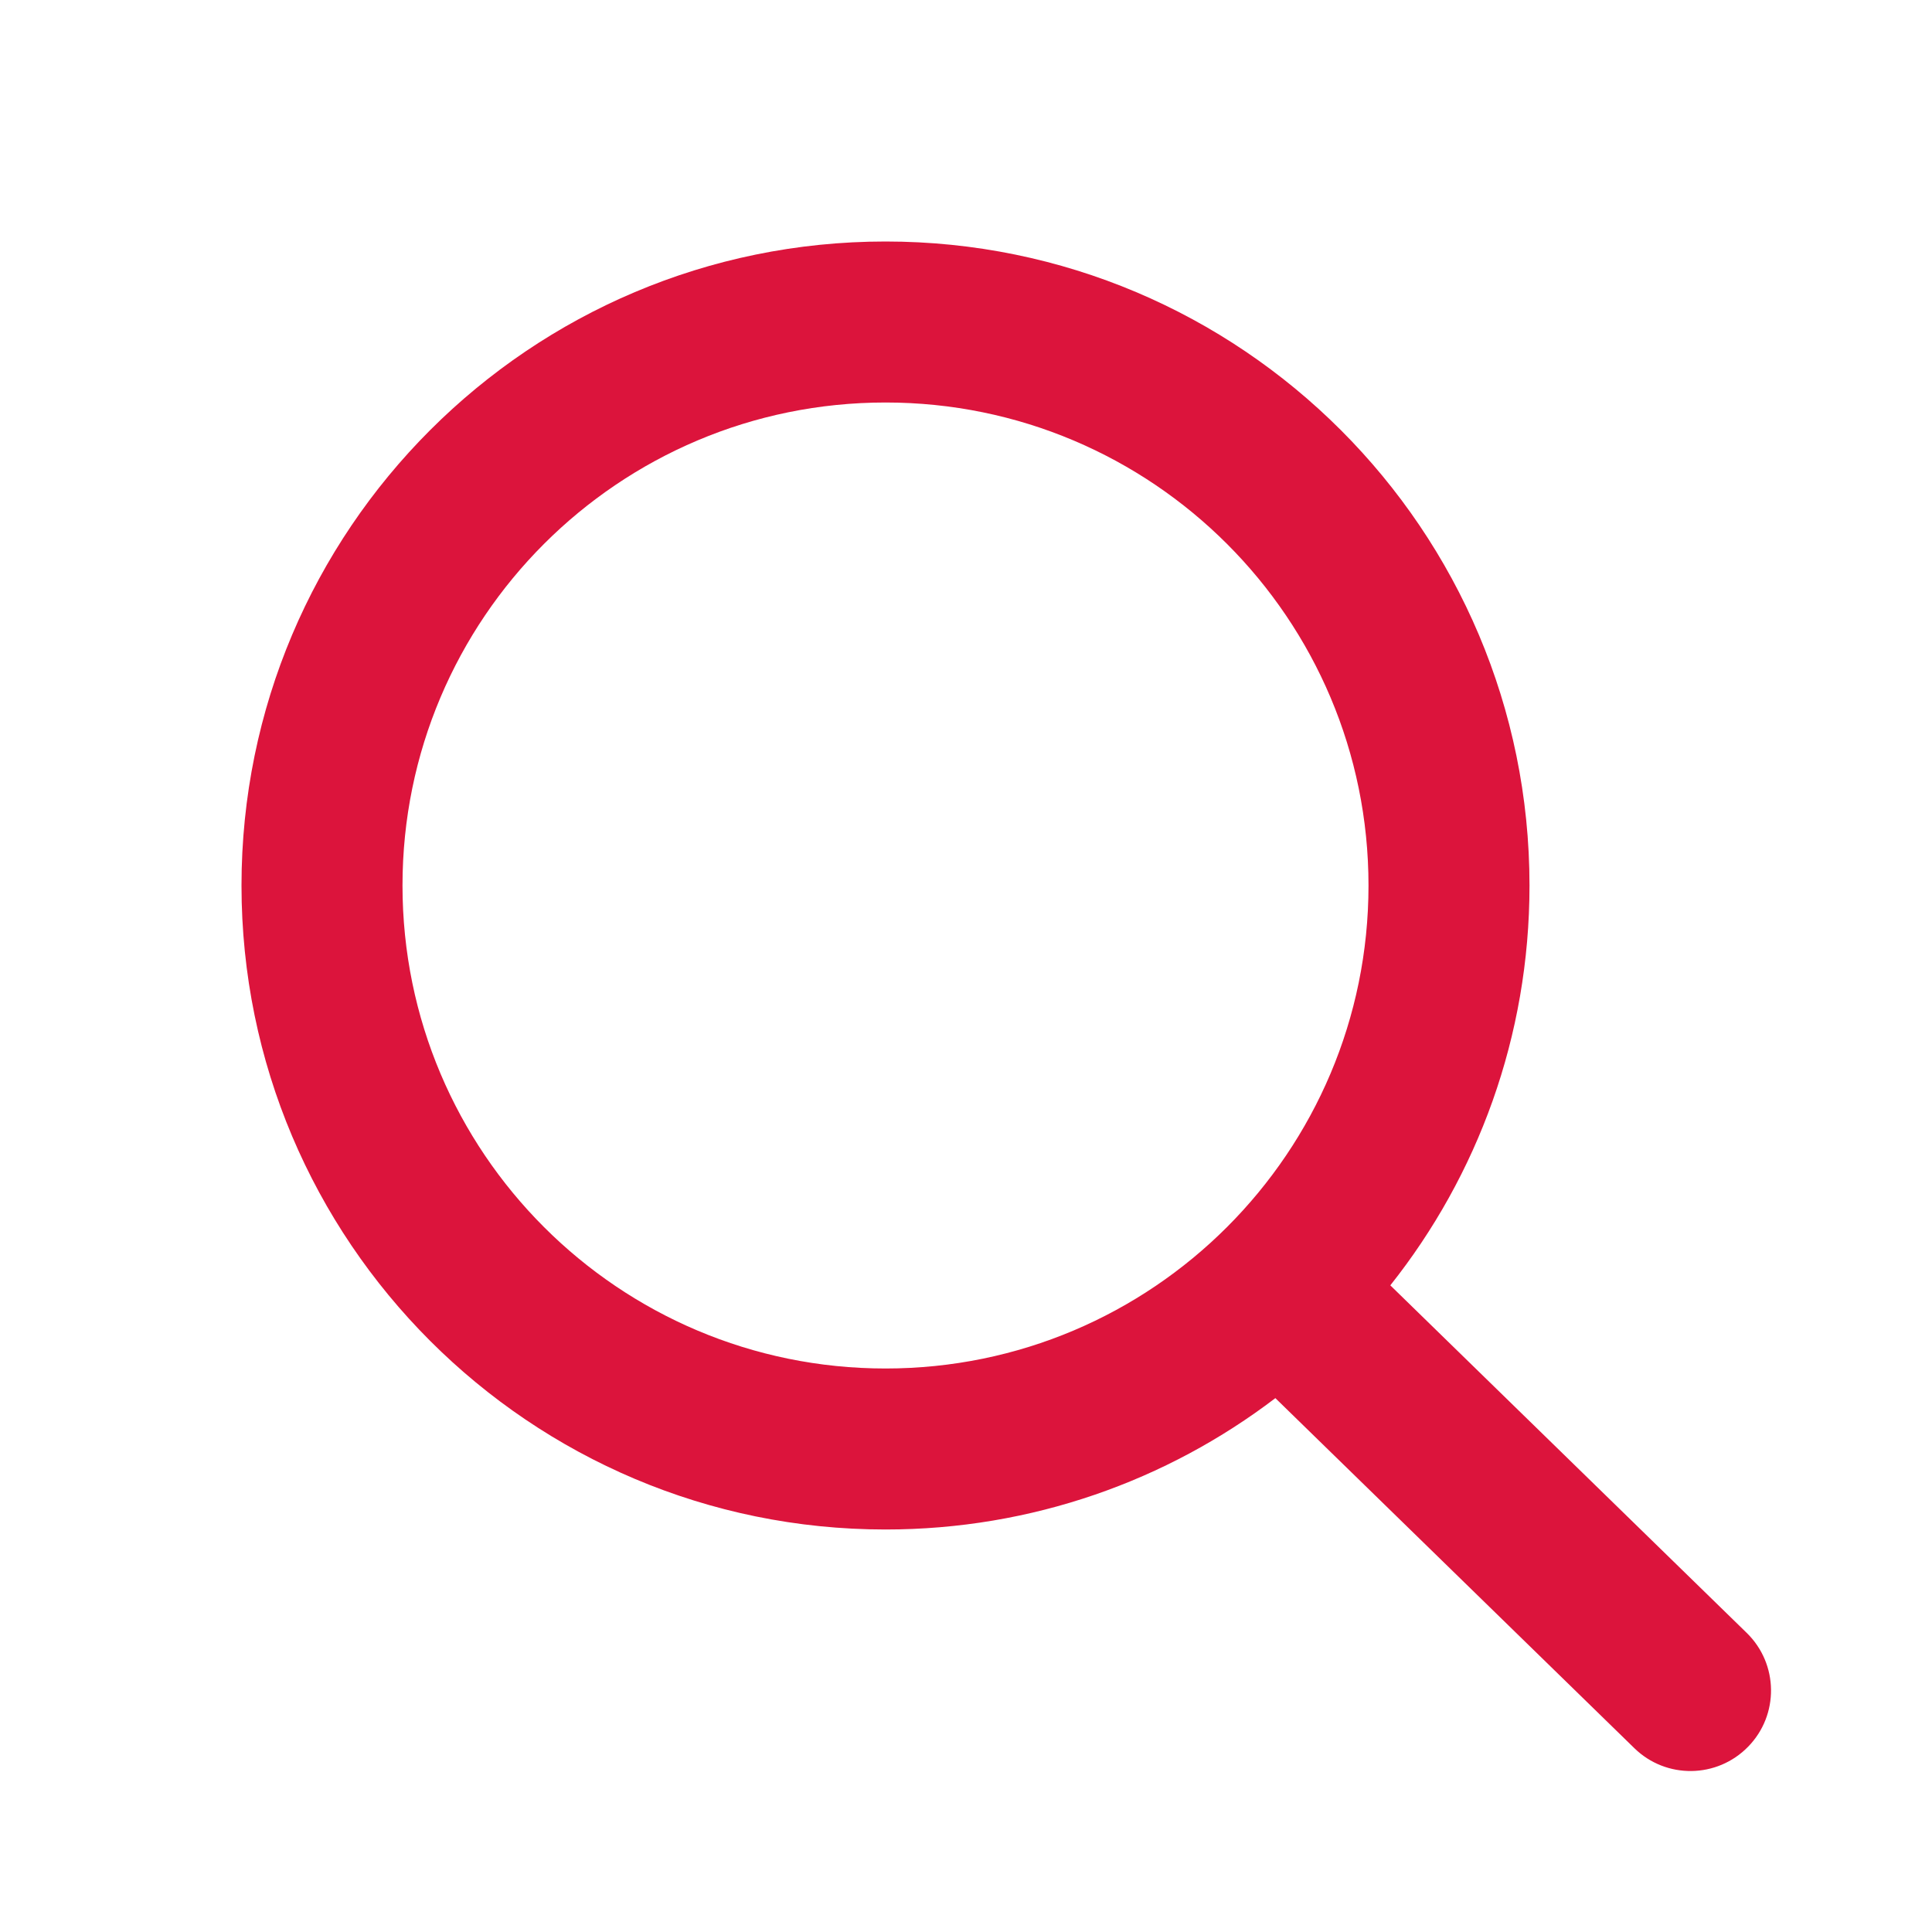
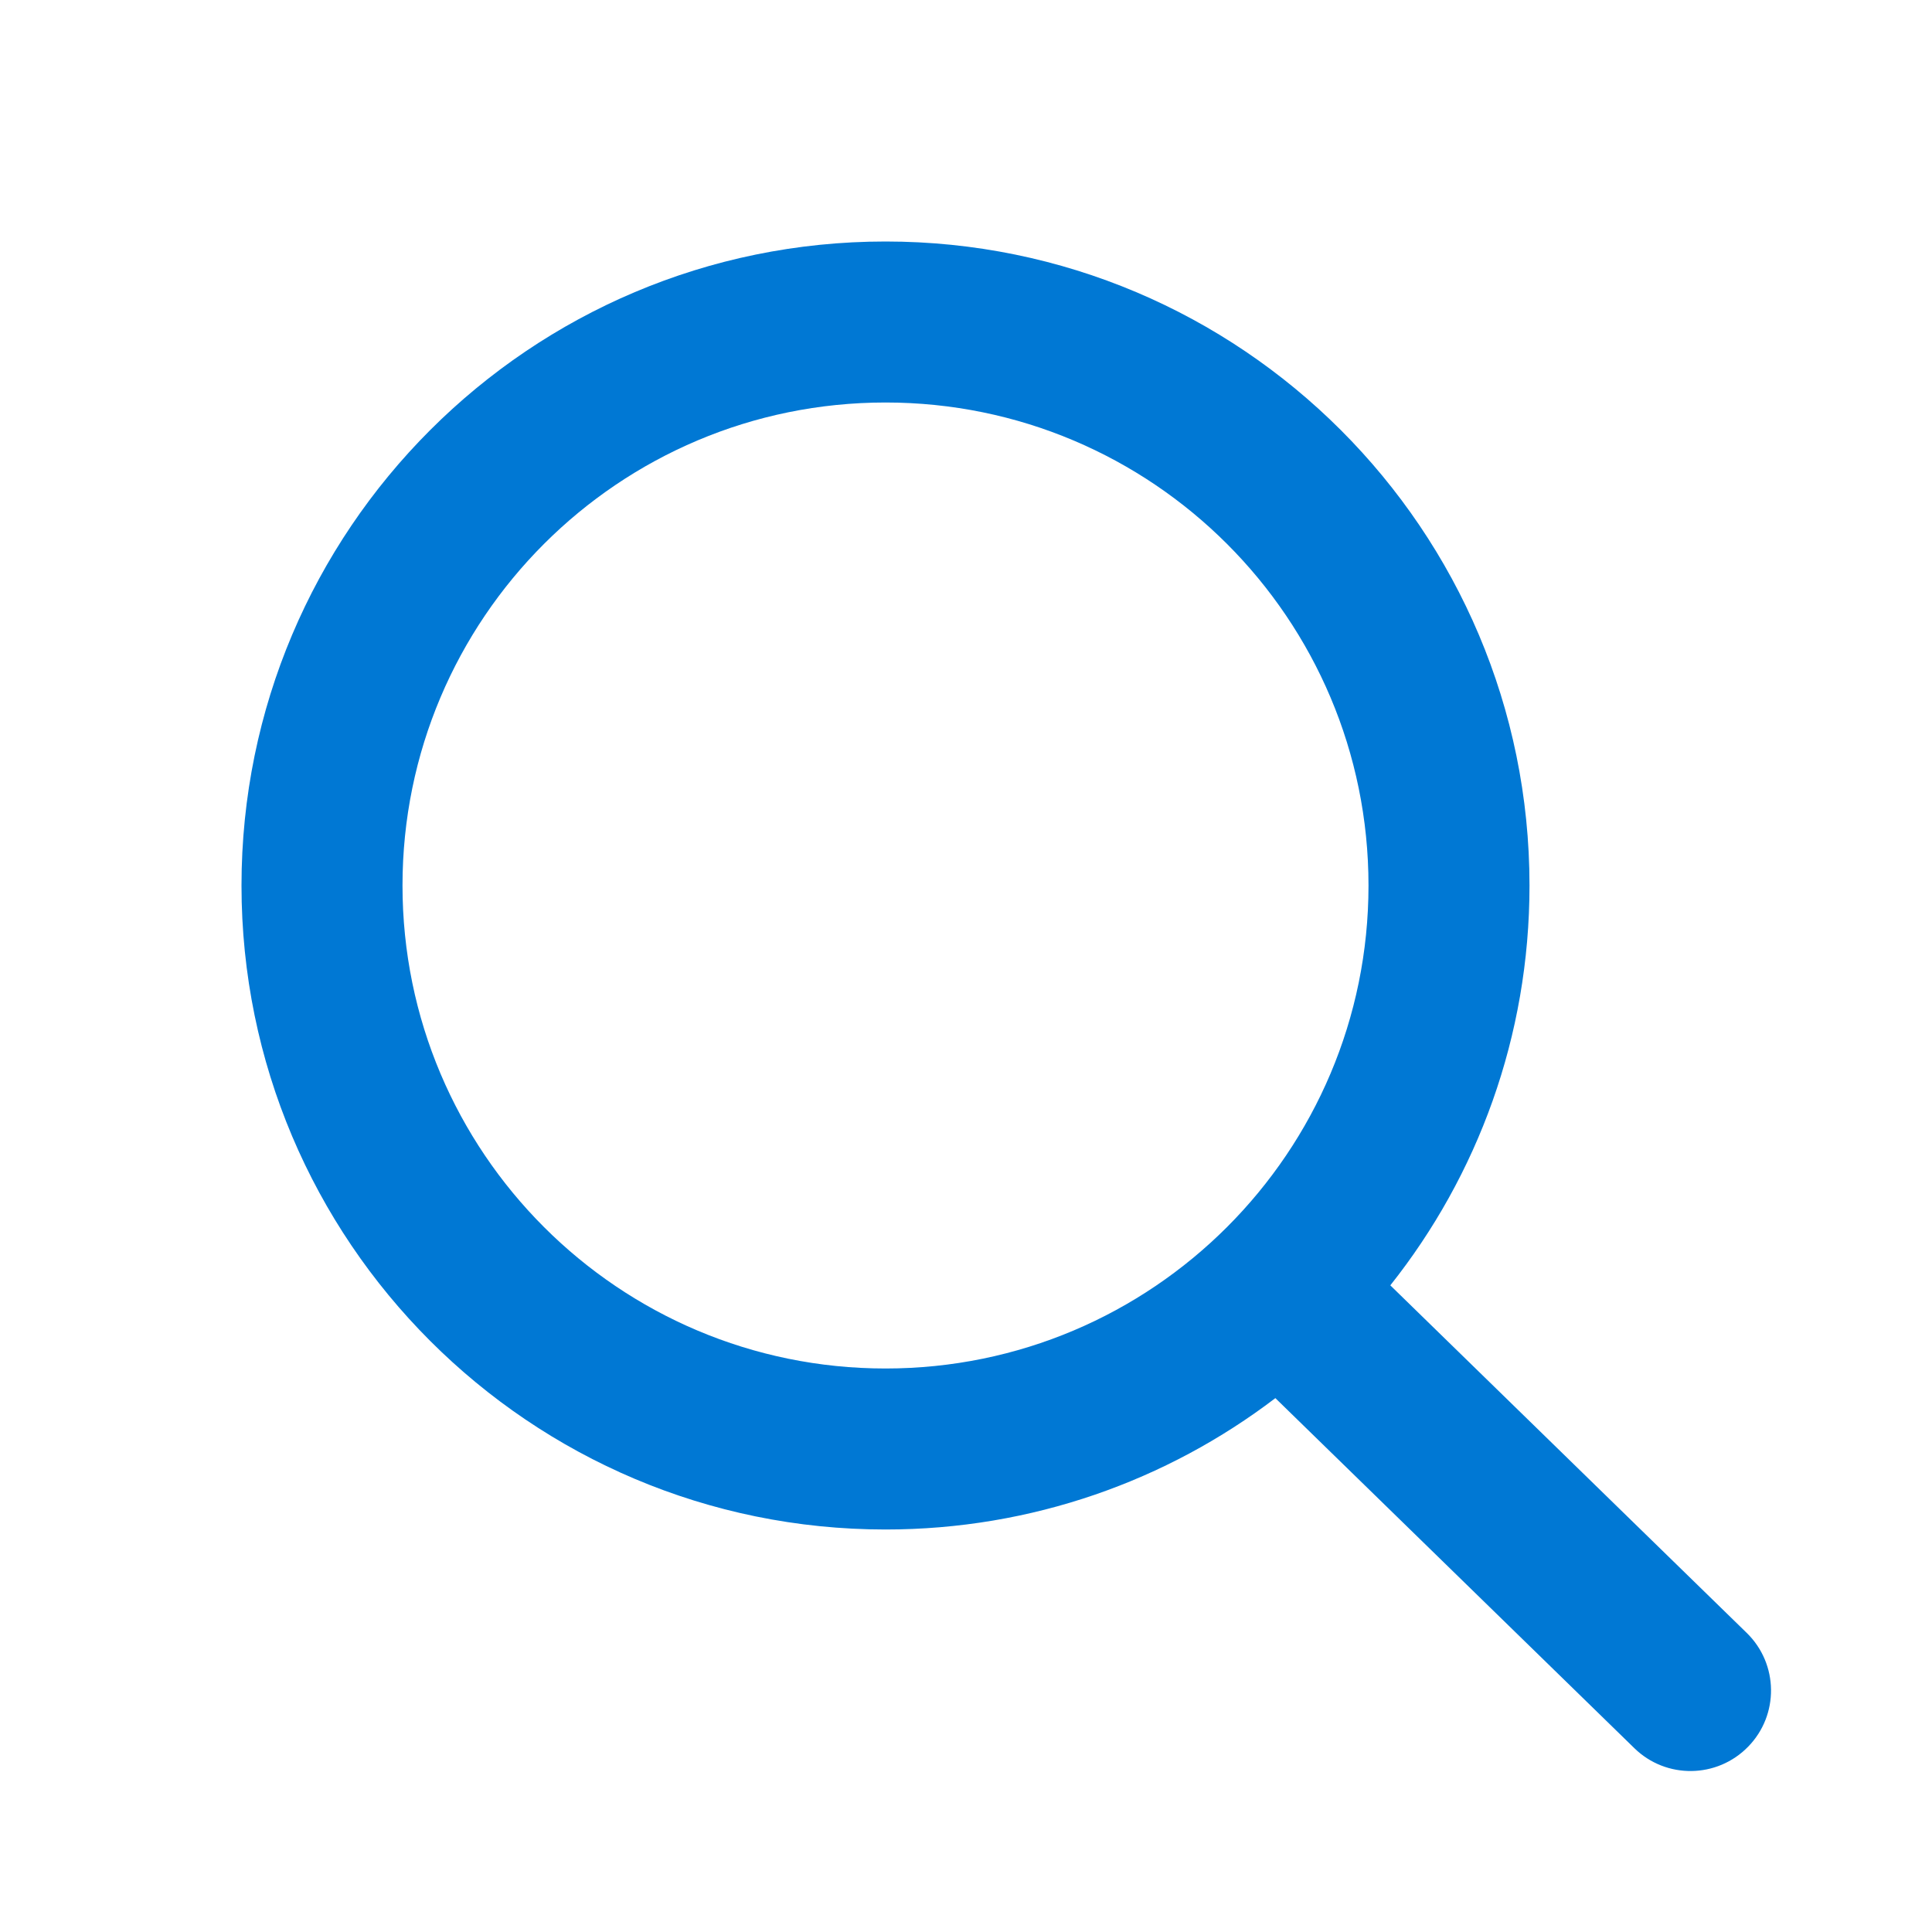
- <svg xmlns="http://www.w3.org/2000/svg" width="24" height="24" viewBox="0 0 24 24" fill="#DC143C">
-   <path d="M15.843 17.368C14.499 18.392 12.82 19 11 19C6.582 19 3 15.418 3 11C3 6.582 6.582 3 11 3C15.418 3 19 6.582 19 11C19 12.877 18.354 14.603 17.271 15.967L21.698 20.284C22.094 20.67 22.102 21.303 21.716 21.698C21.33 22.094 20.697 22.102 20.302 21.716L15.843 17.368ZM17 11C17 7.686 14.314 5 11 5C7.686 5 5 7.686 5 11C5 14.314 7.686 17 11 17C14.314 17 17 14.314 17 11Z" fill="#DC143C" />
+ <svg xmlns="http://www.w3.org/2000/svg" width="24" height="24" viewBox="0 0 24 24" fill="#0078D4">
+   <path d="M15.843 17.368C14.499 18.392 12.82 19 11 19C6.582 19 3 15.418 3 11C3 6.582 6.582 3 11 3C15.418 3 19 6.582 19 11C19 12.877 18.354 14.603 17.271 15.967L21.698 20.284C22.094 20.67 22.102 21.303 21.716 21.698C21.33 22.094 20.697 22.102 20.302 21.716L15.843 17.368ZM17 11C17 7.686 14.314 5 11 5C7.686 5 5 7.686 5 11C5 14.314 7.686 17 11 17C14.314 17 17 14.314 17 11Z" fill="#0078D4" />
</svg>
